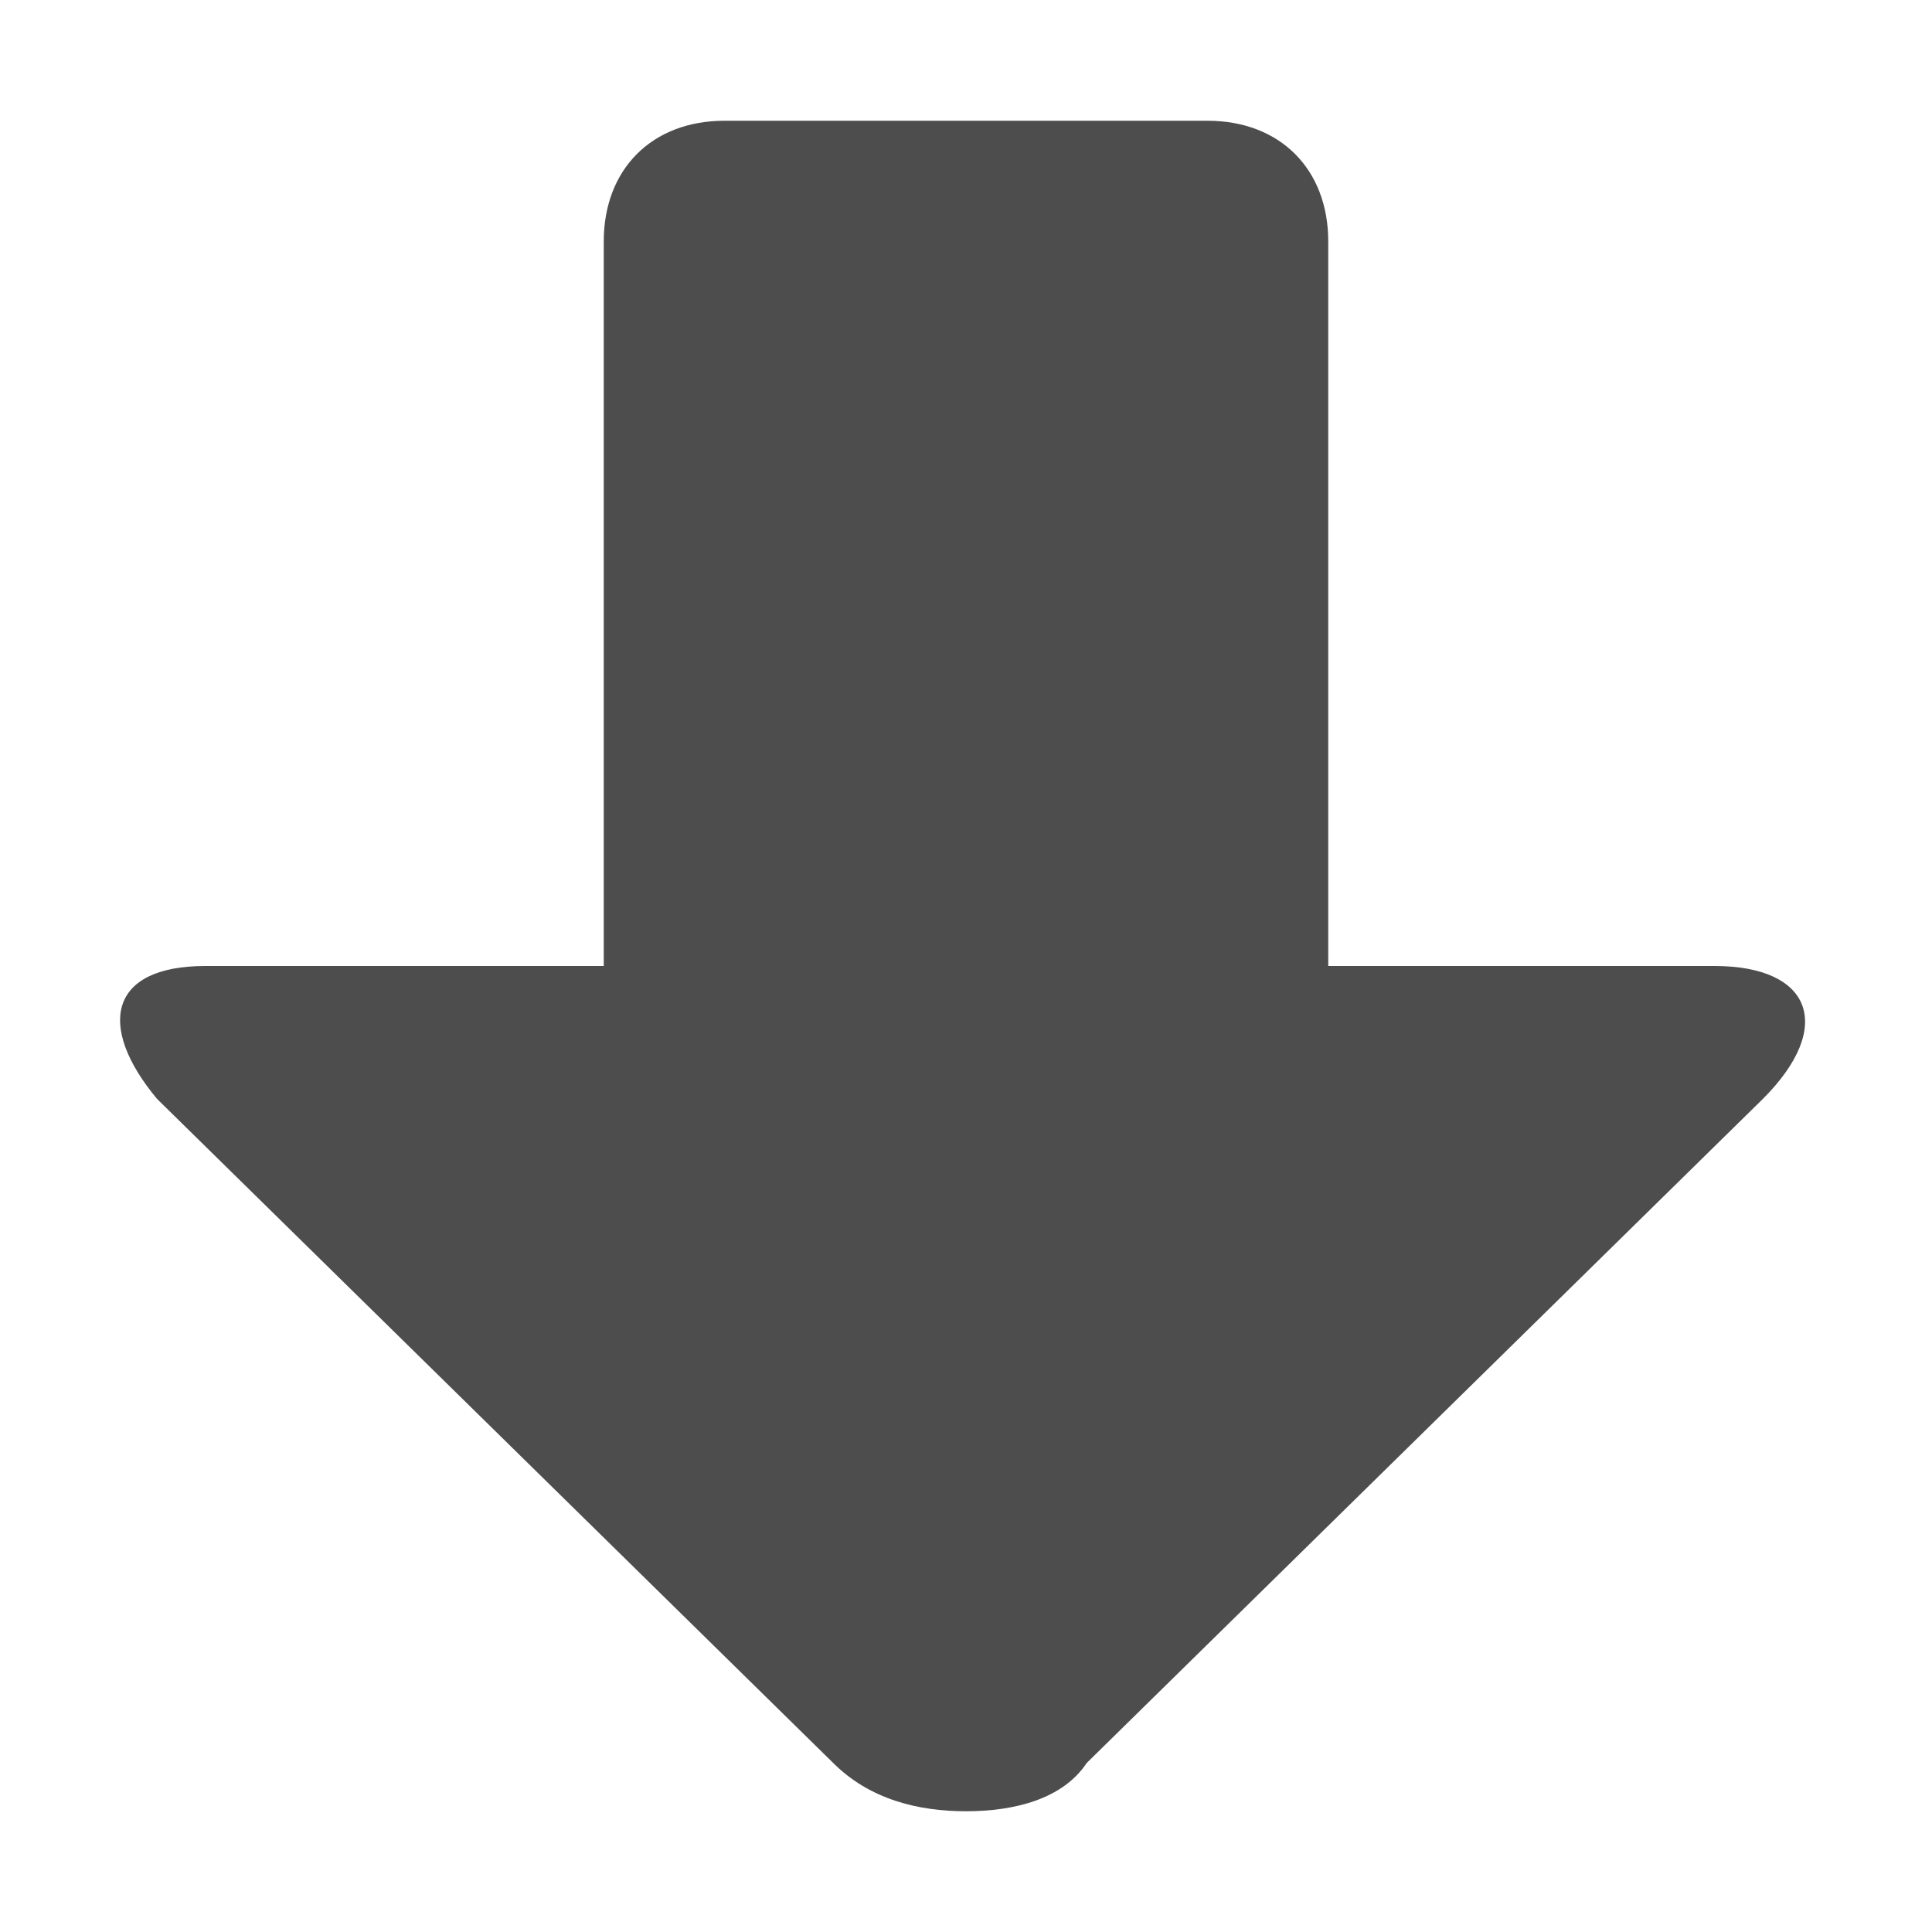
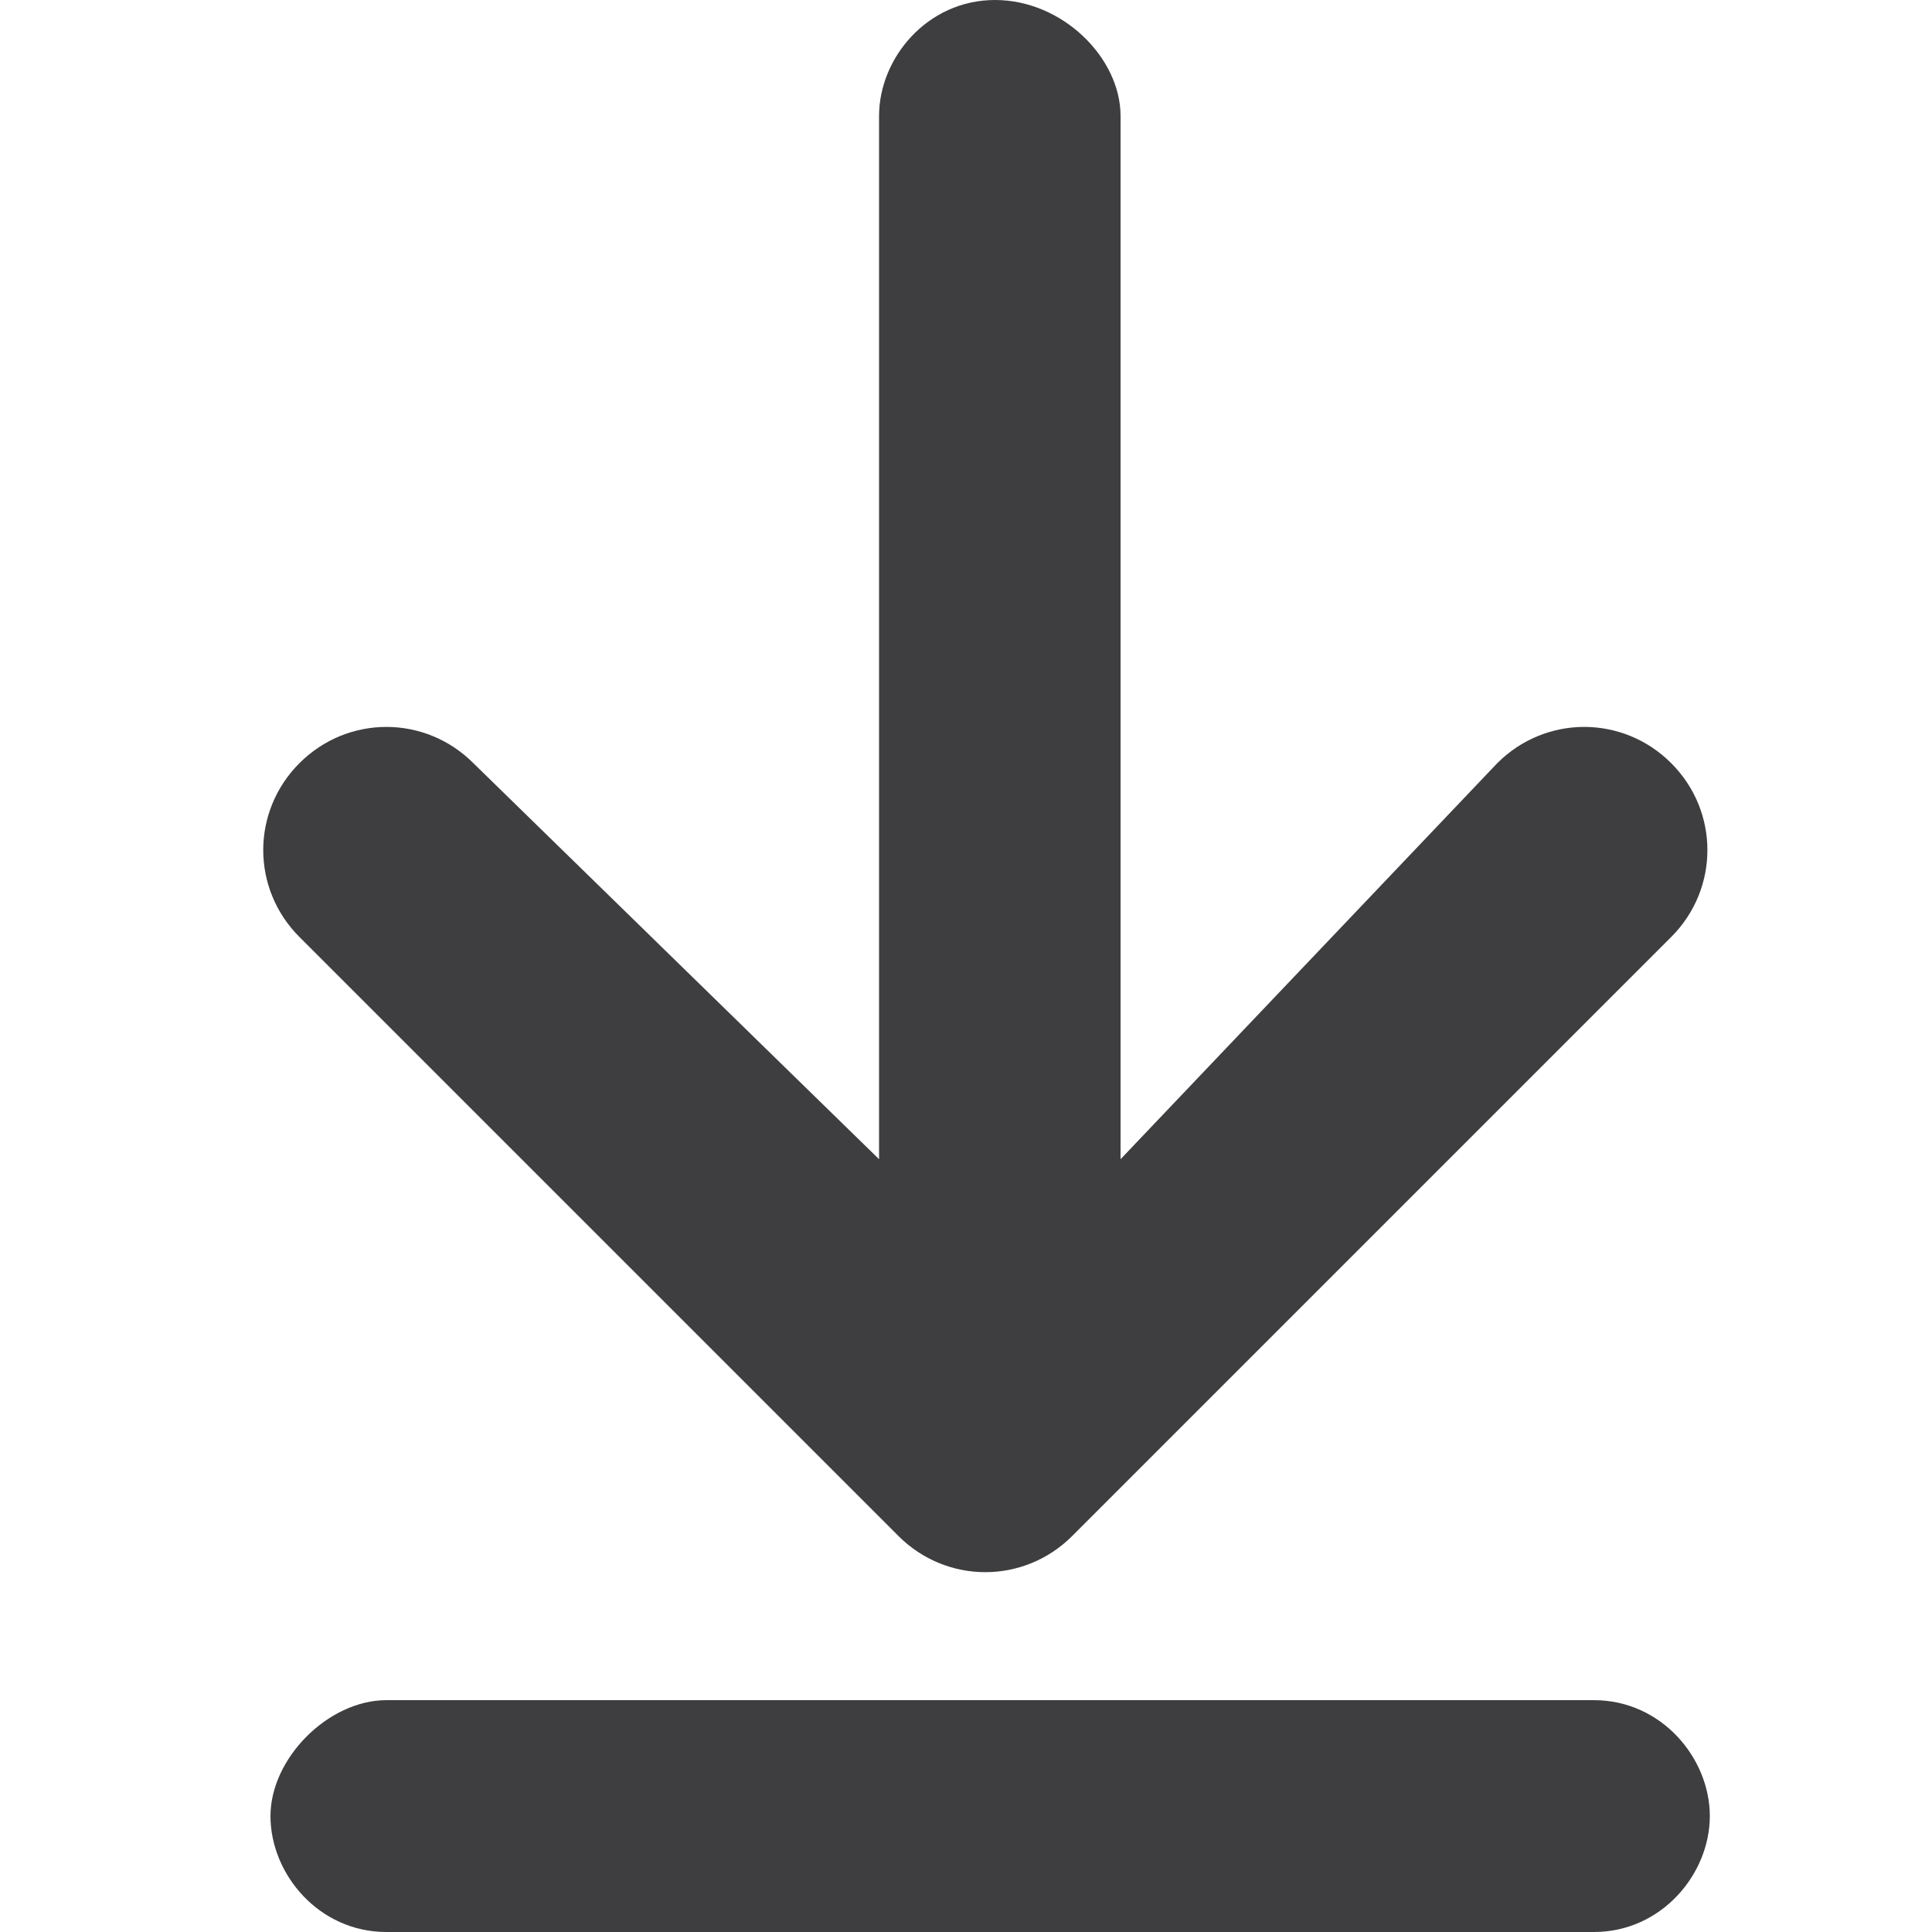
- <svg xmlns="http://www.w3.org/2000/svg" width="16" height="16" viewBox="0 0 16 16">
-   <style>
-     path {
-       fill: #4d4d4d;
-     }
-   </style>
-   <path id="downloads" d="M14.6,9.1L9,14.6C8.8,14.9,8.4,15,8,15s-0.8-0.1-1.1-0.4L1.3,9.1C0.8,8.5,0.9,8,1.7,8H5V2c0-0.6,0.4-1,1-1h4 c0.6,0,1,0.4,1,1v6h3.2C15,8,15.2,8.5,14.6,9.1z" />
+ <svg xmlns="http://www.w3.org/2000/svg" version="1.1" id="Layer_1" x="0px" y="0px" viewBox="0 0 20 20" style="enable-background:new 0 0 20 20;" xml:space="preserve">
+   <style type="text/css">
+ 	.st0{fill:#3E3D40;}
+ </style>
+   <path id="Combined-Shape" class="st0" d="M9.1,12L4.9,7.9c-0.5-0.5-1.3-0.5-1.8,0s-0.5,1.3,0,1.8l6.2,6.2c0.5,0.5,1.3,0.5,1.8,0  l6.2-6.2c0.5-0.5,0.5-1.3,0-1.8s-1.3-0.5-1.8,0L11.6,12V1.2C11.6,0.6,11,0,10.3,0C9.6,0,9.1,0.6,9.1,1.2V12z M4,20  c-0.7,0-1.2-0.6-1.2-1.2s0.6-1.2,1.2-1.2h12.5c0.7,0,1.2,0.6,1.2,1.2S17.2,20,16.5,20H4z" />
</svg>
